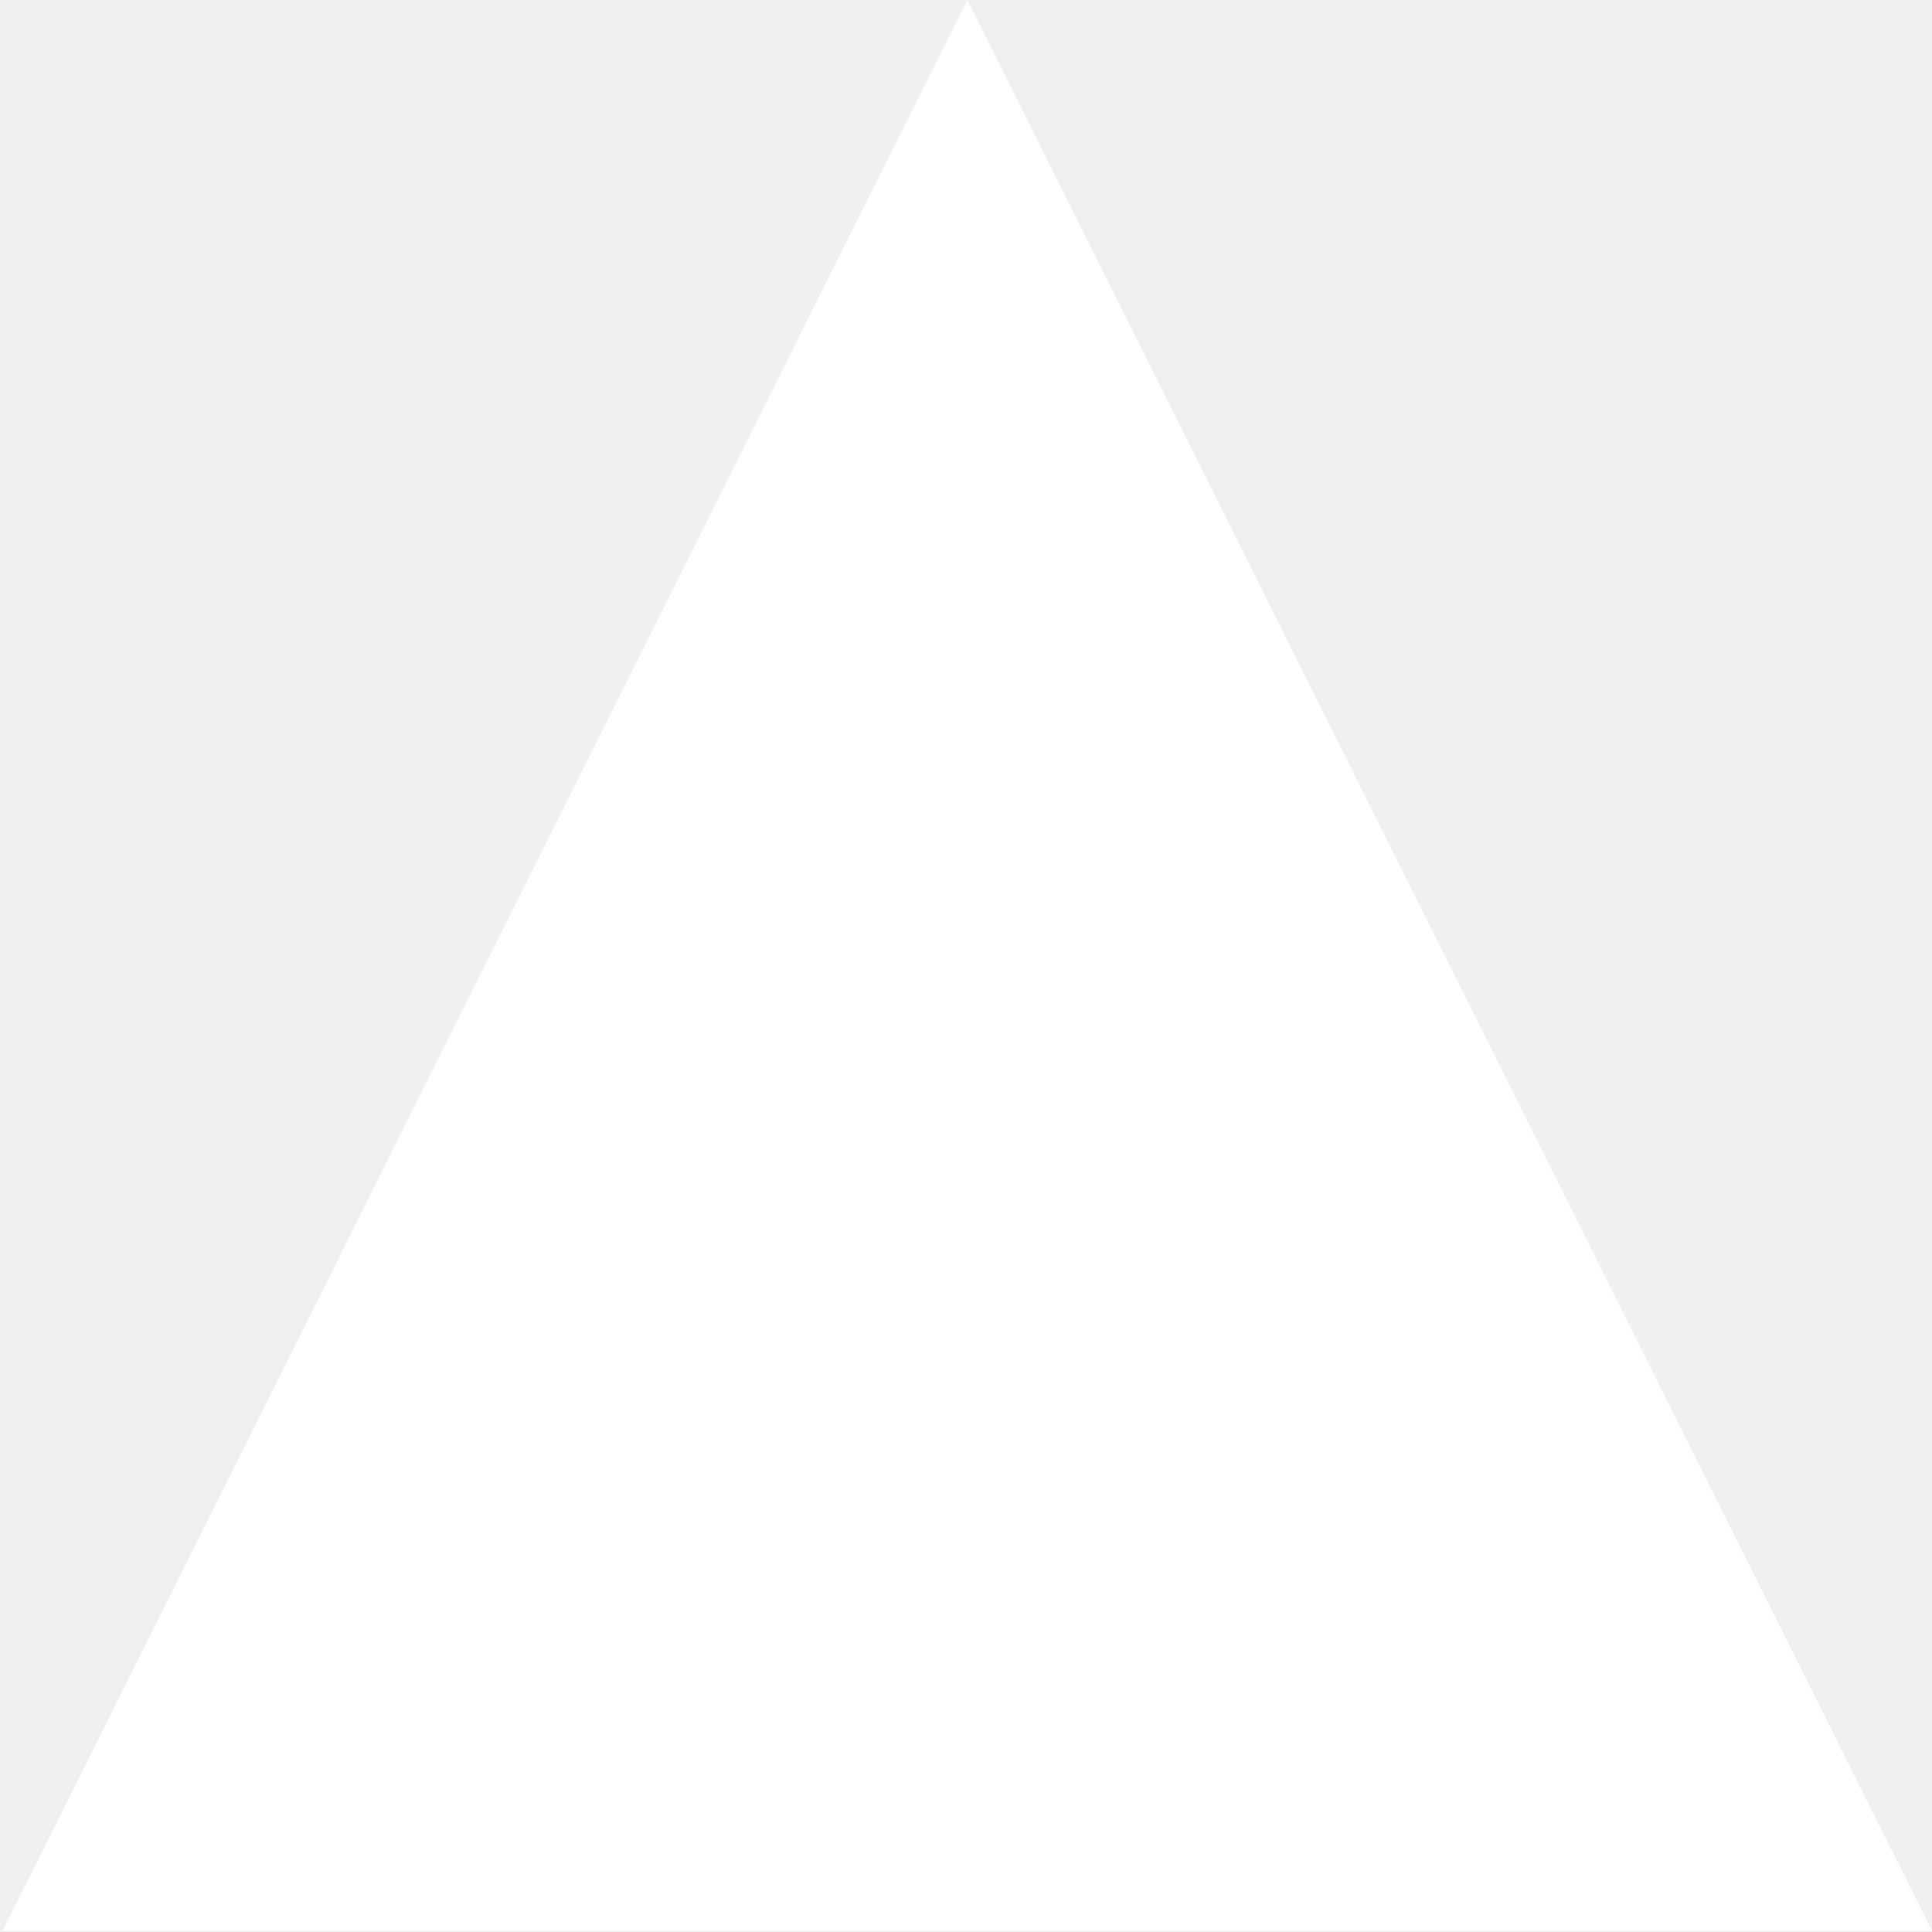
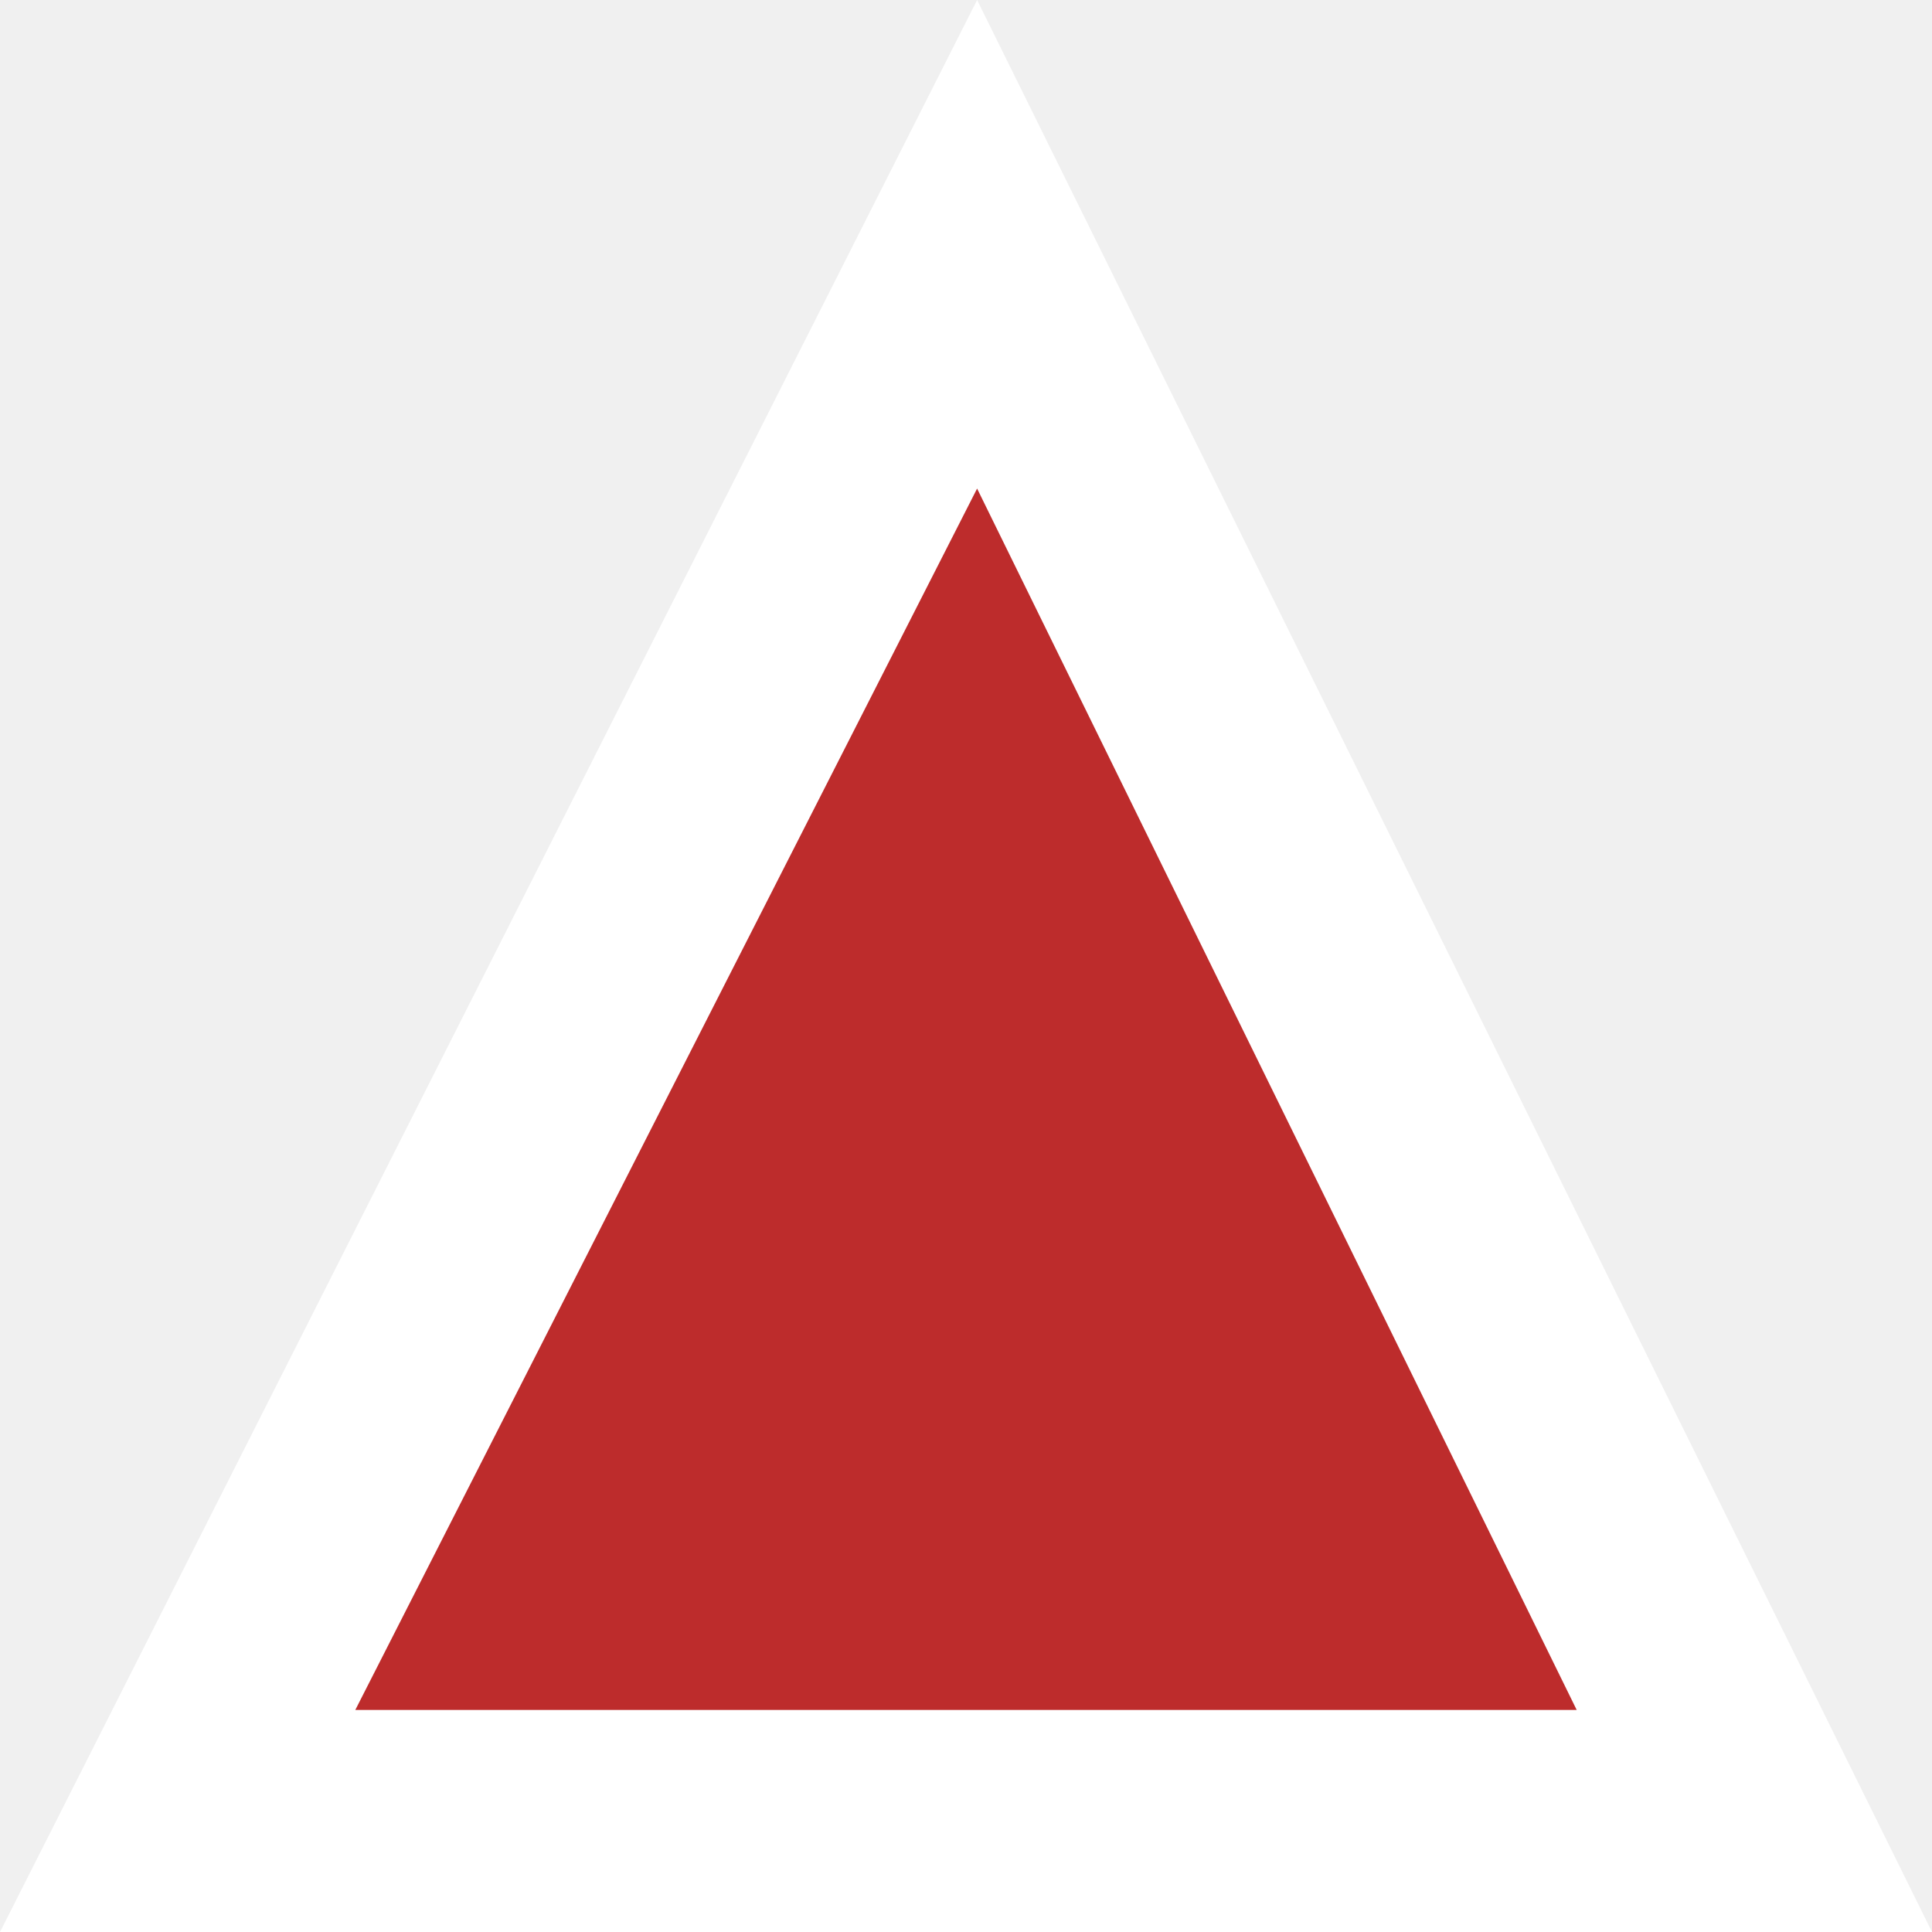
- <svg xmlns="http://www.w3.org/2000/svg" version="1.1" id="Laag_1" x="0px" y="0px" height="144px" width="144px" viewBox="0 0 144 144" style="enable-background:new 0 0 144 144;" xml:space="preserve">
+ <svg xmlns="http://www.w3.org/2000/svg" version="1.1" id="Laag_2" x="0px" y="0px" viewBox="-475 276.3 8.7 8.7" style="enable-background:new -475 276.3 8.7 8.7;" xml:space="preserve">
  <style type="text/css">
-     .st0{fill:#FFFFFF;}
+     .st0{fill:#BD2C2C;}
+     .st1{fill:#FFFFFF;}
</style>
-   <polygon class="st0" points="0.2,143.9 72.1,0 144,143.9 " />
+   <g>
+     <polygon class="st0" points="-474.2,284.5 -470.6,277.4 -467.1,284.5     " />
+     <path class="st1" d="M-470.6,278.5l2.7,5.5h-5.5L-470.6,278.5 M-470.6,276.3l-4.4,8.7h8.7L-470.6,276.3L-470.6,276.3z" />
+   </g>
</svg>
